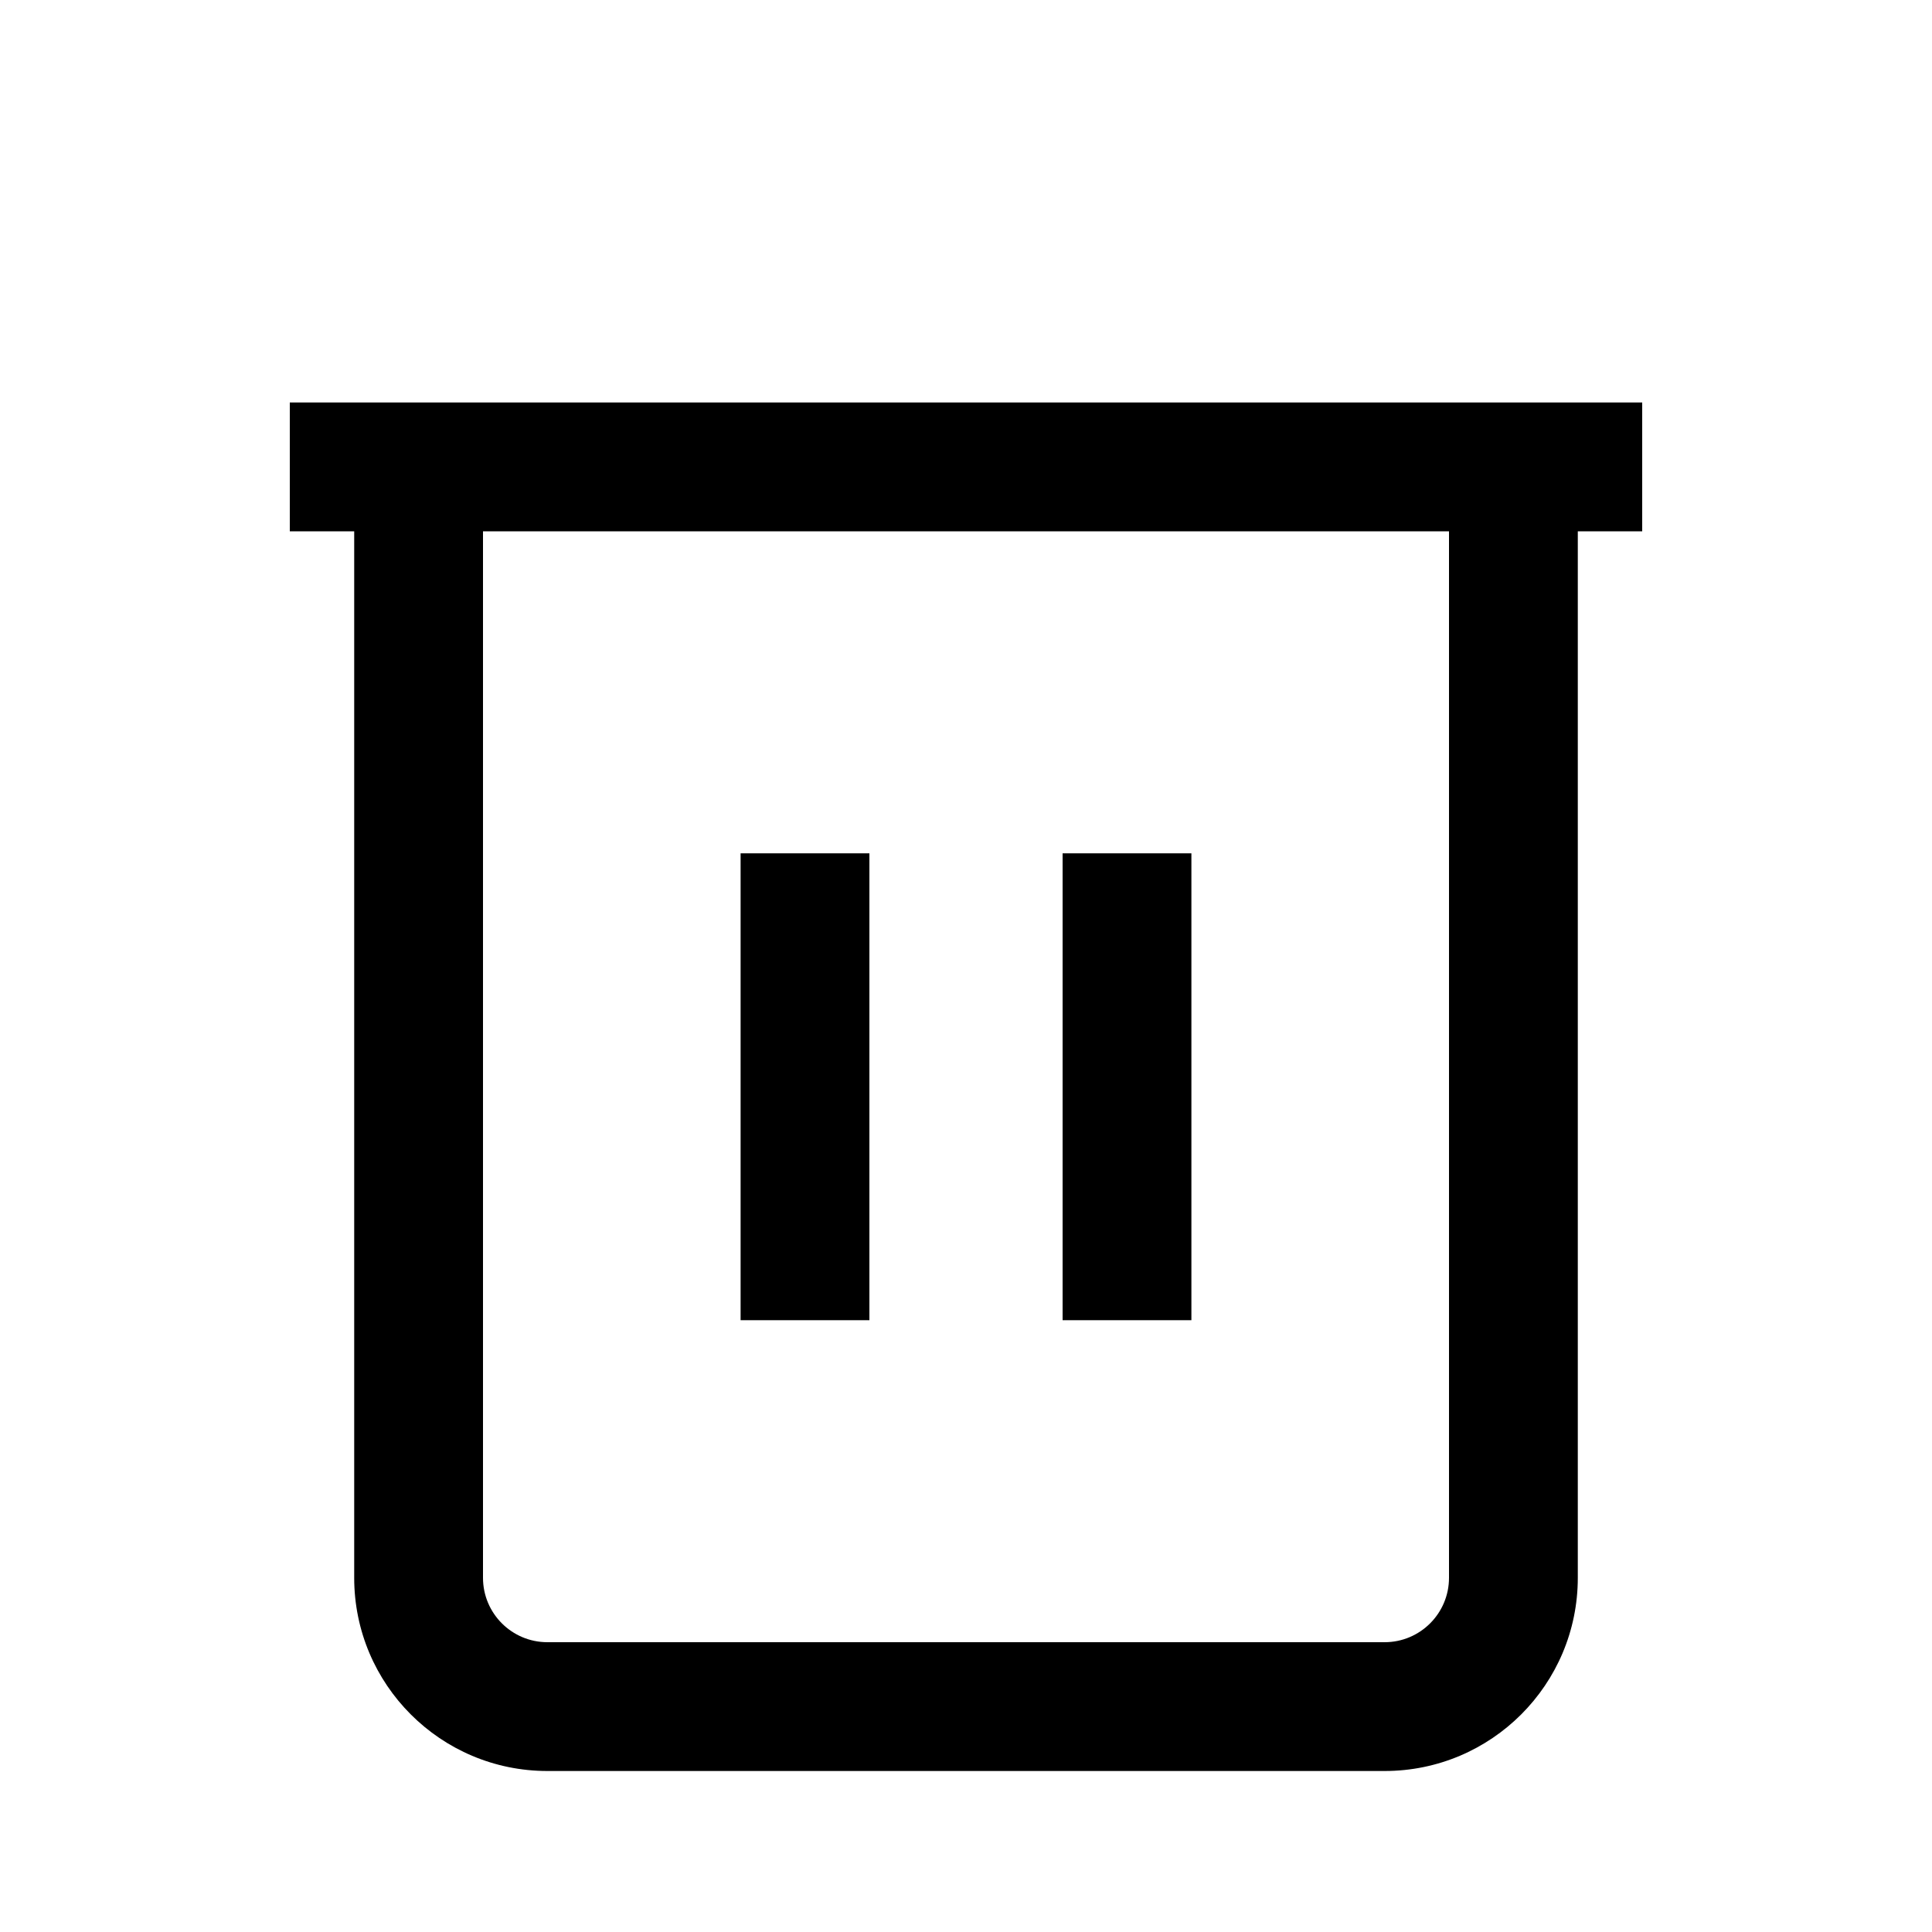
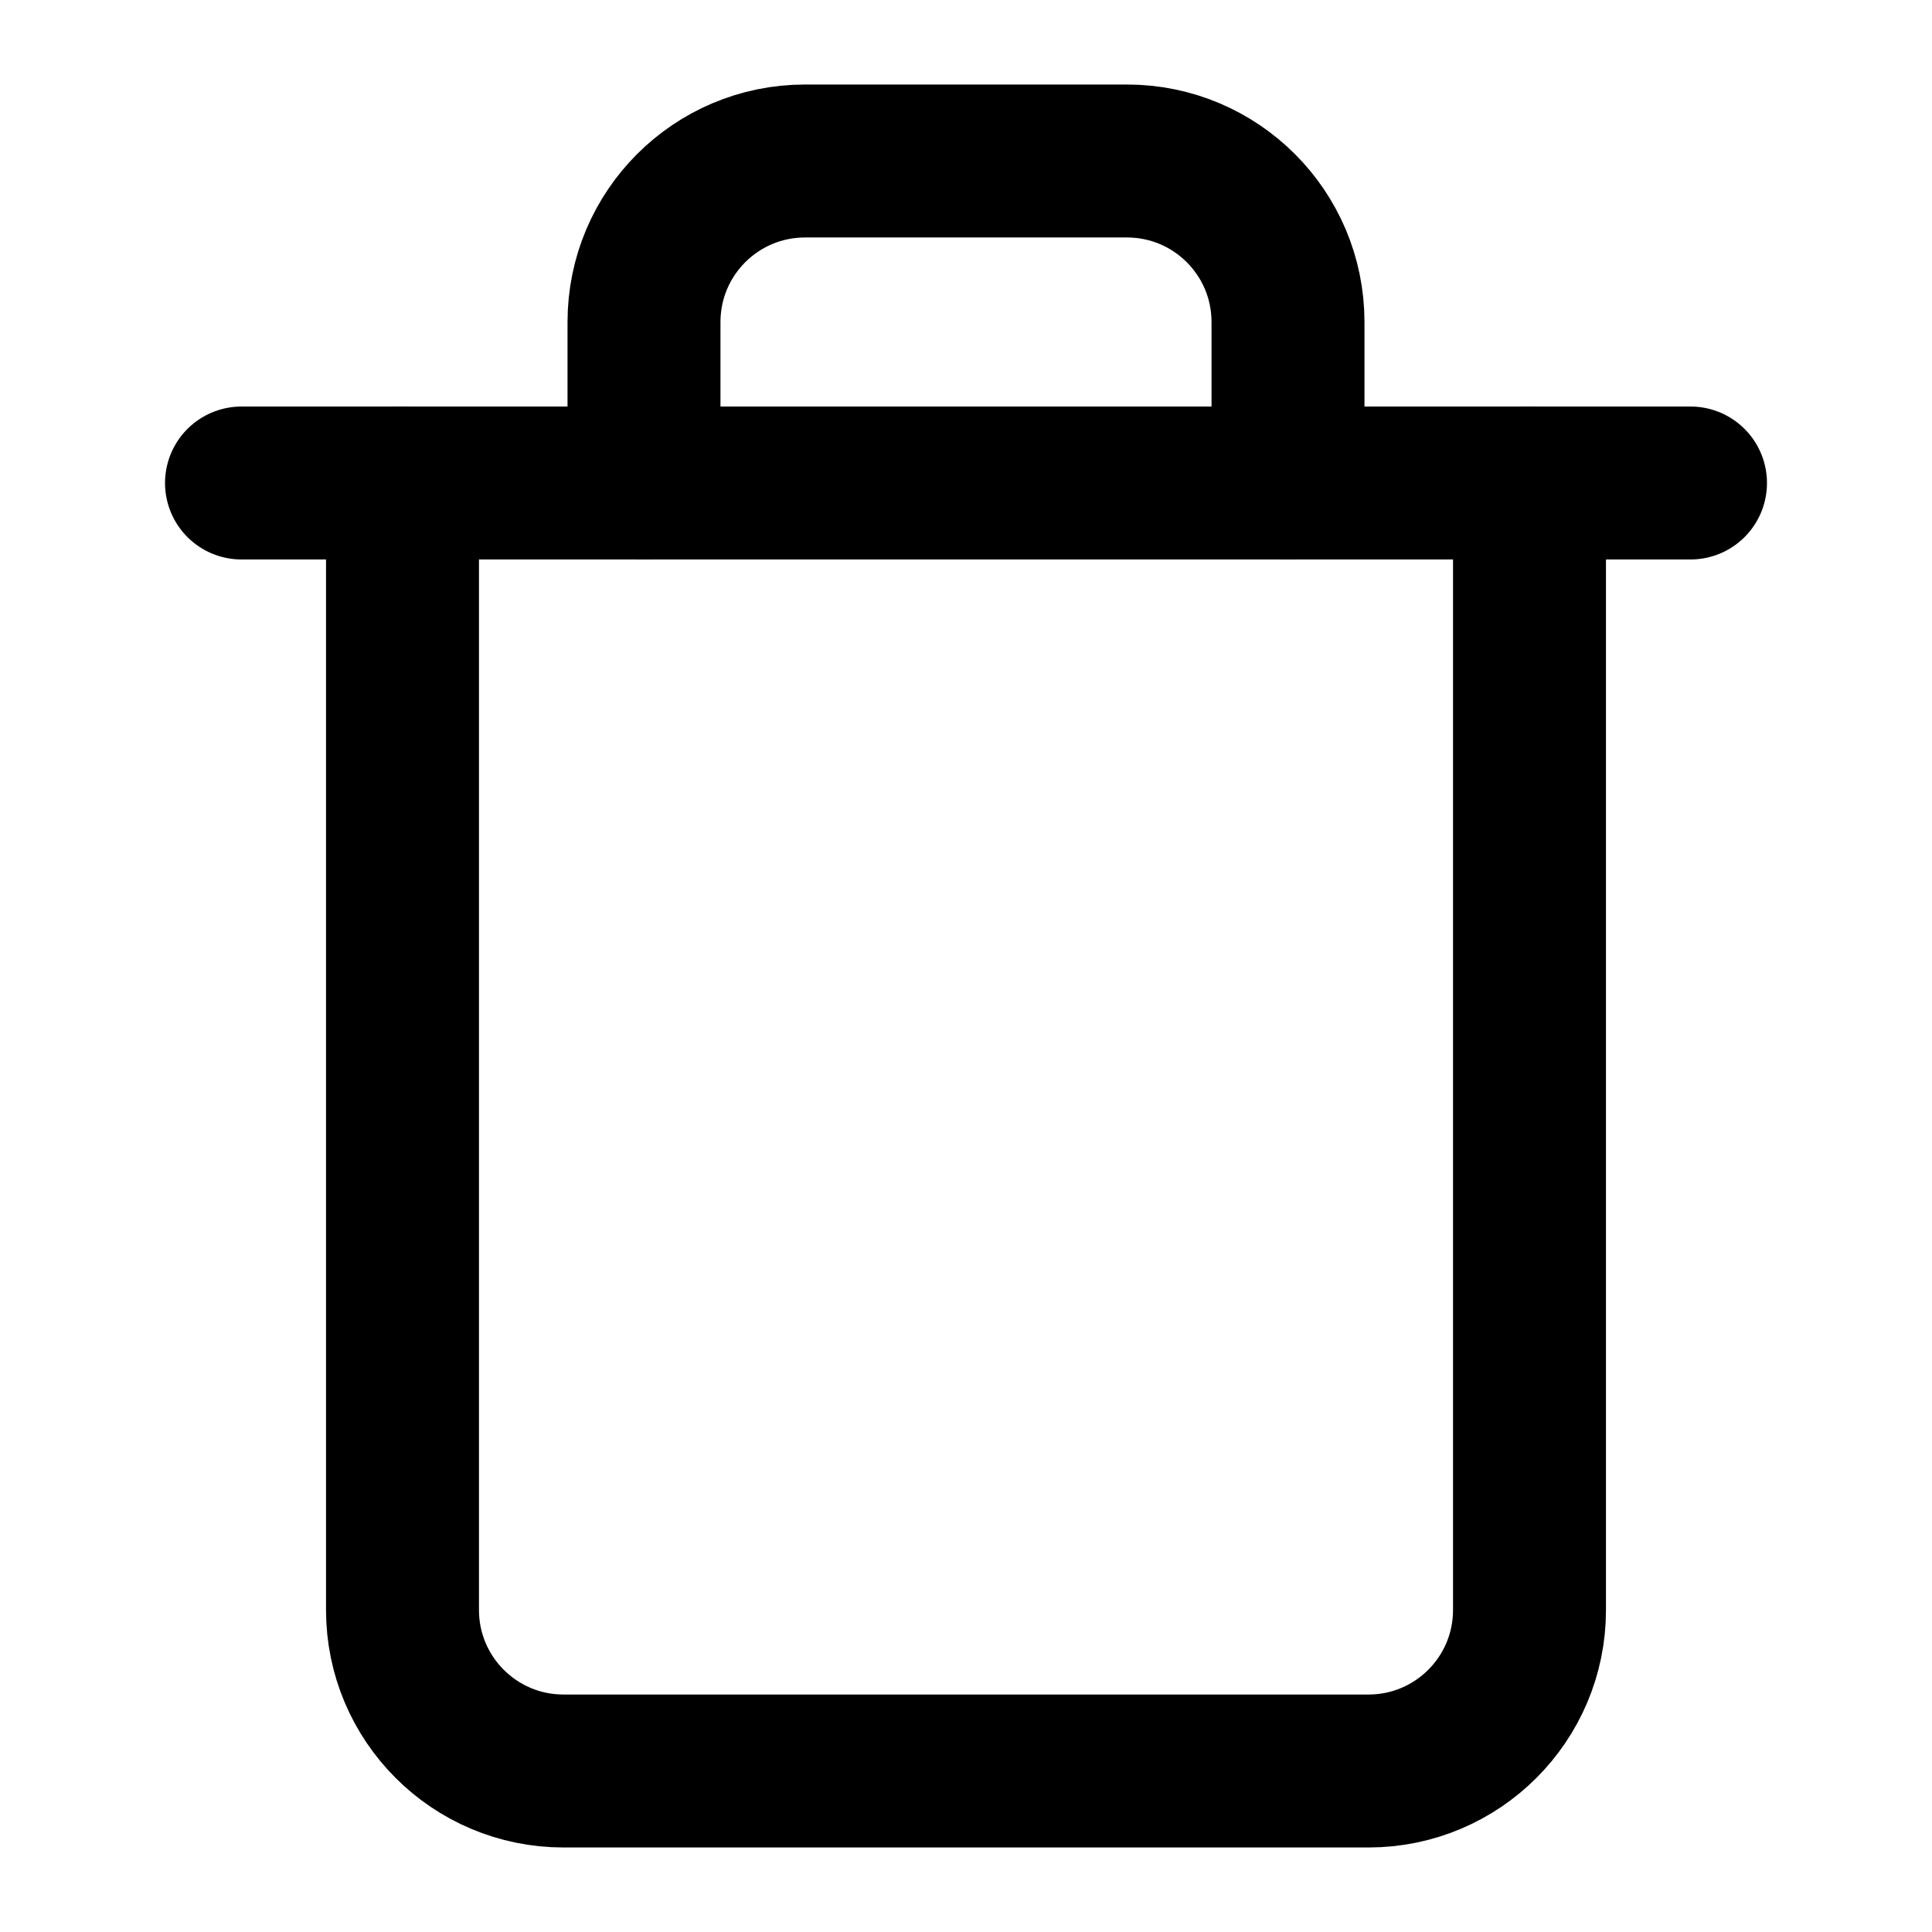
- <svg xmlns="http://www.w3.org/2000/svg" viewBox="0 0 24 24" width="24" height="24">
-   <path fill-rule="evenodd" d="M4.4 6.6 H19.6 V19.6 A2.4 2.4 0 0 1 17.2 22 H6.8 A2.4 2.4 0 0 1 4.4 19.6 Z M6 6.6 V19.6 A0.8 0.8 0 0 0 6.8 20.4 H17.2 A0.8 0.8 0 0 0 18 19.6 V6.6 Z M3.6 5 H20.4 V6.6 H3.6 Z M9.2 10.6 H10.8 V16.4 H9.2 Z M13.2 10.6 H14.8 V16.4 H13.2 Z" />
+ <svg xmlns="http://www.w3.org/2000/svg" viewBox="0 0 24 24" fill="none" stroke="currentColor" stroke-width="1.9" stroke-linecap="round" stroke-linejoin="round">
+   <path d="M3 6h18" />
+   <path d="M19 6v14a2 2 0 0 1-2 2H7a2 2 0 0 1-2-2V6" />
+   <path d="M8 6V4a2 2 0 0 1 2-2h4a2 2 0 0 1 2 2v2" />
</svg>
